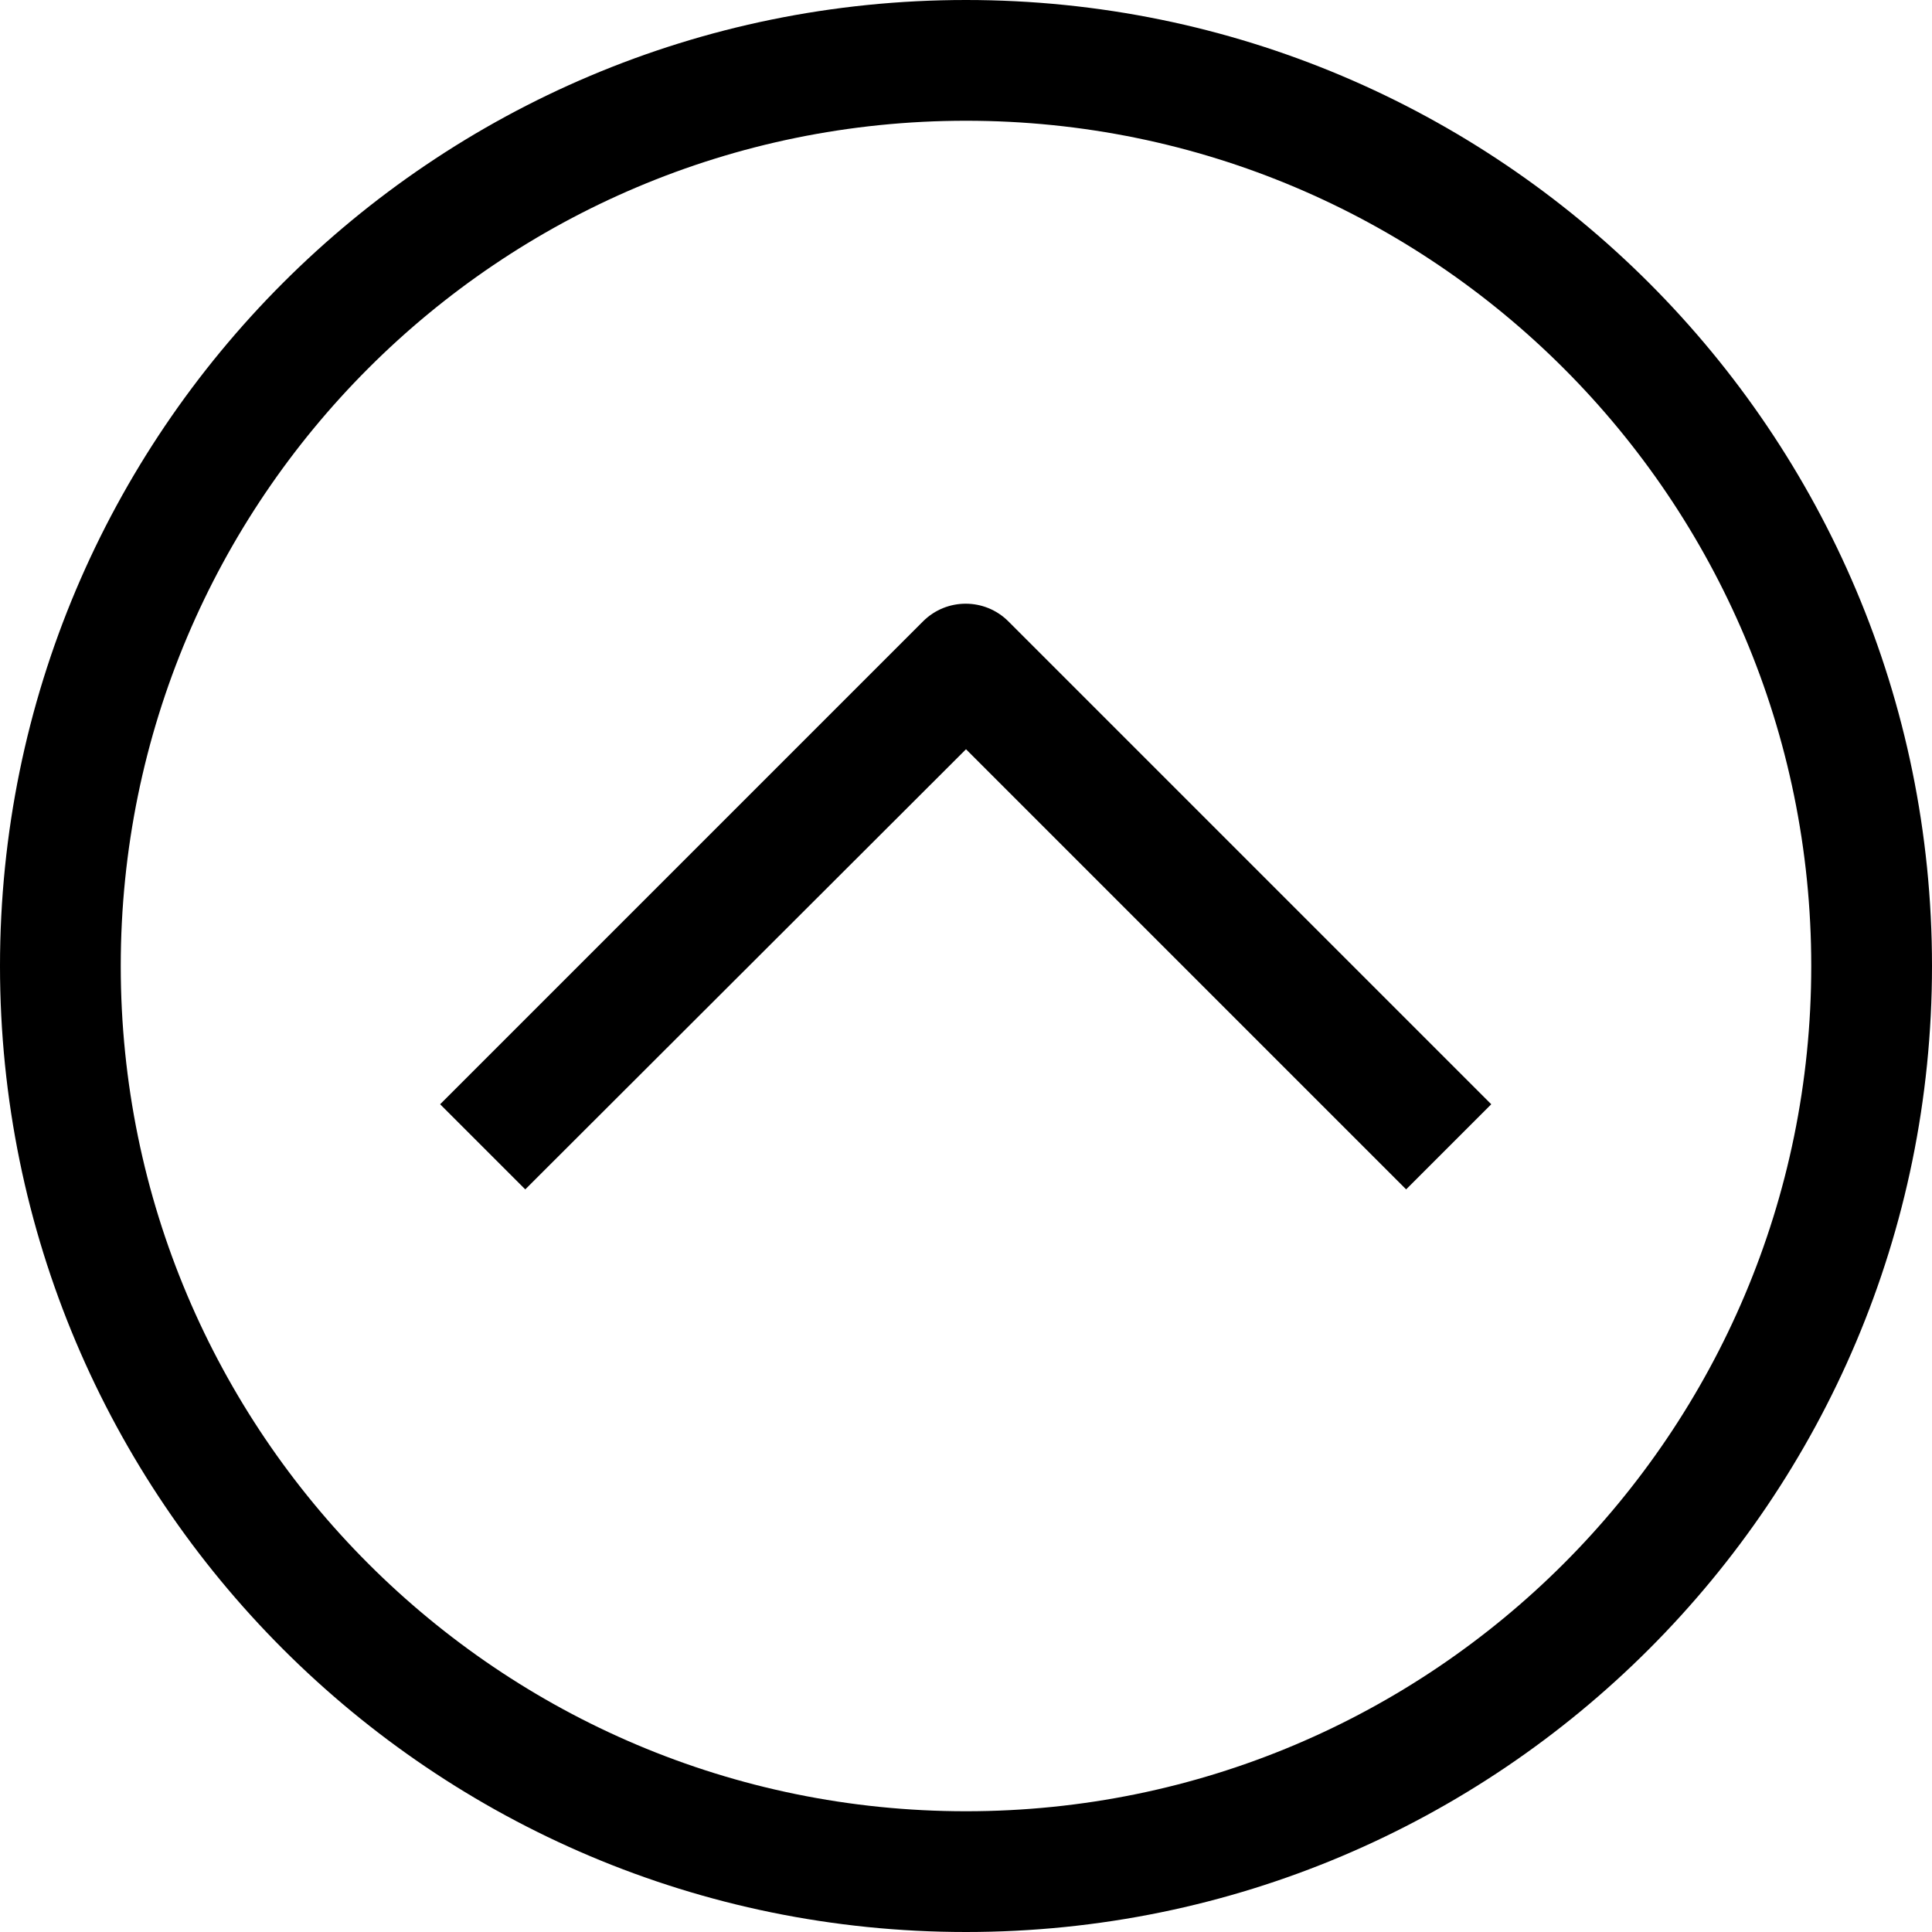
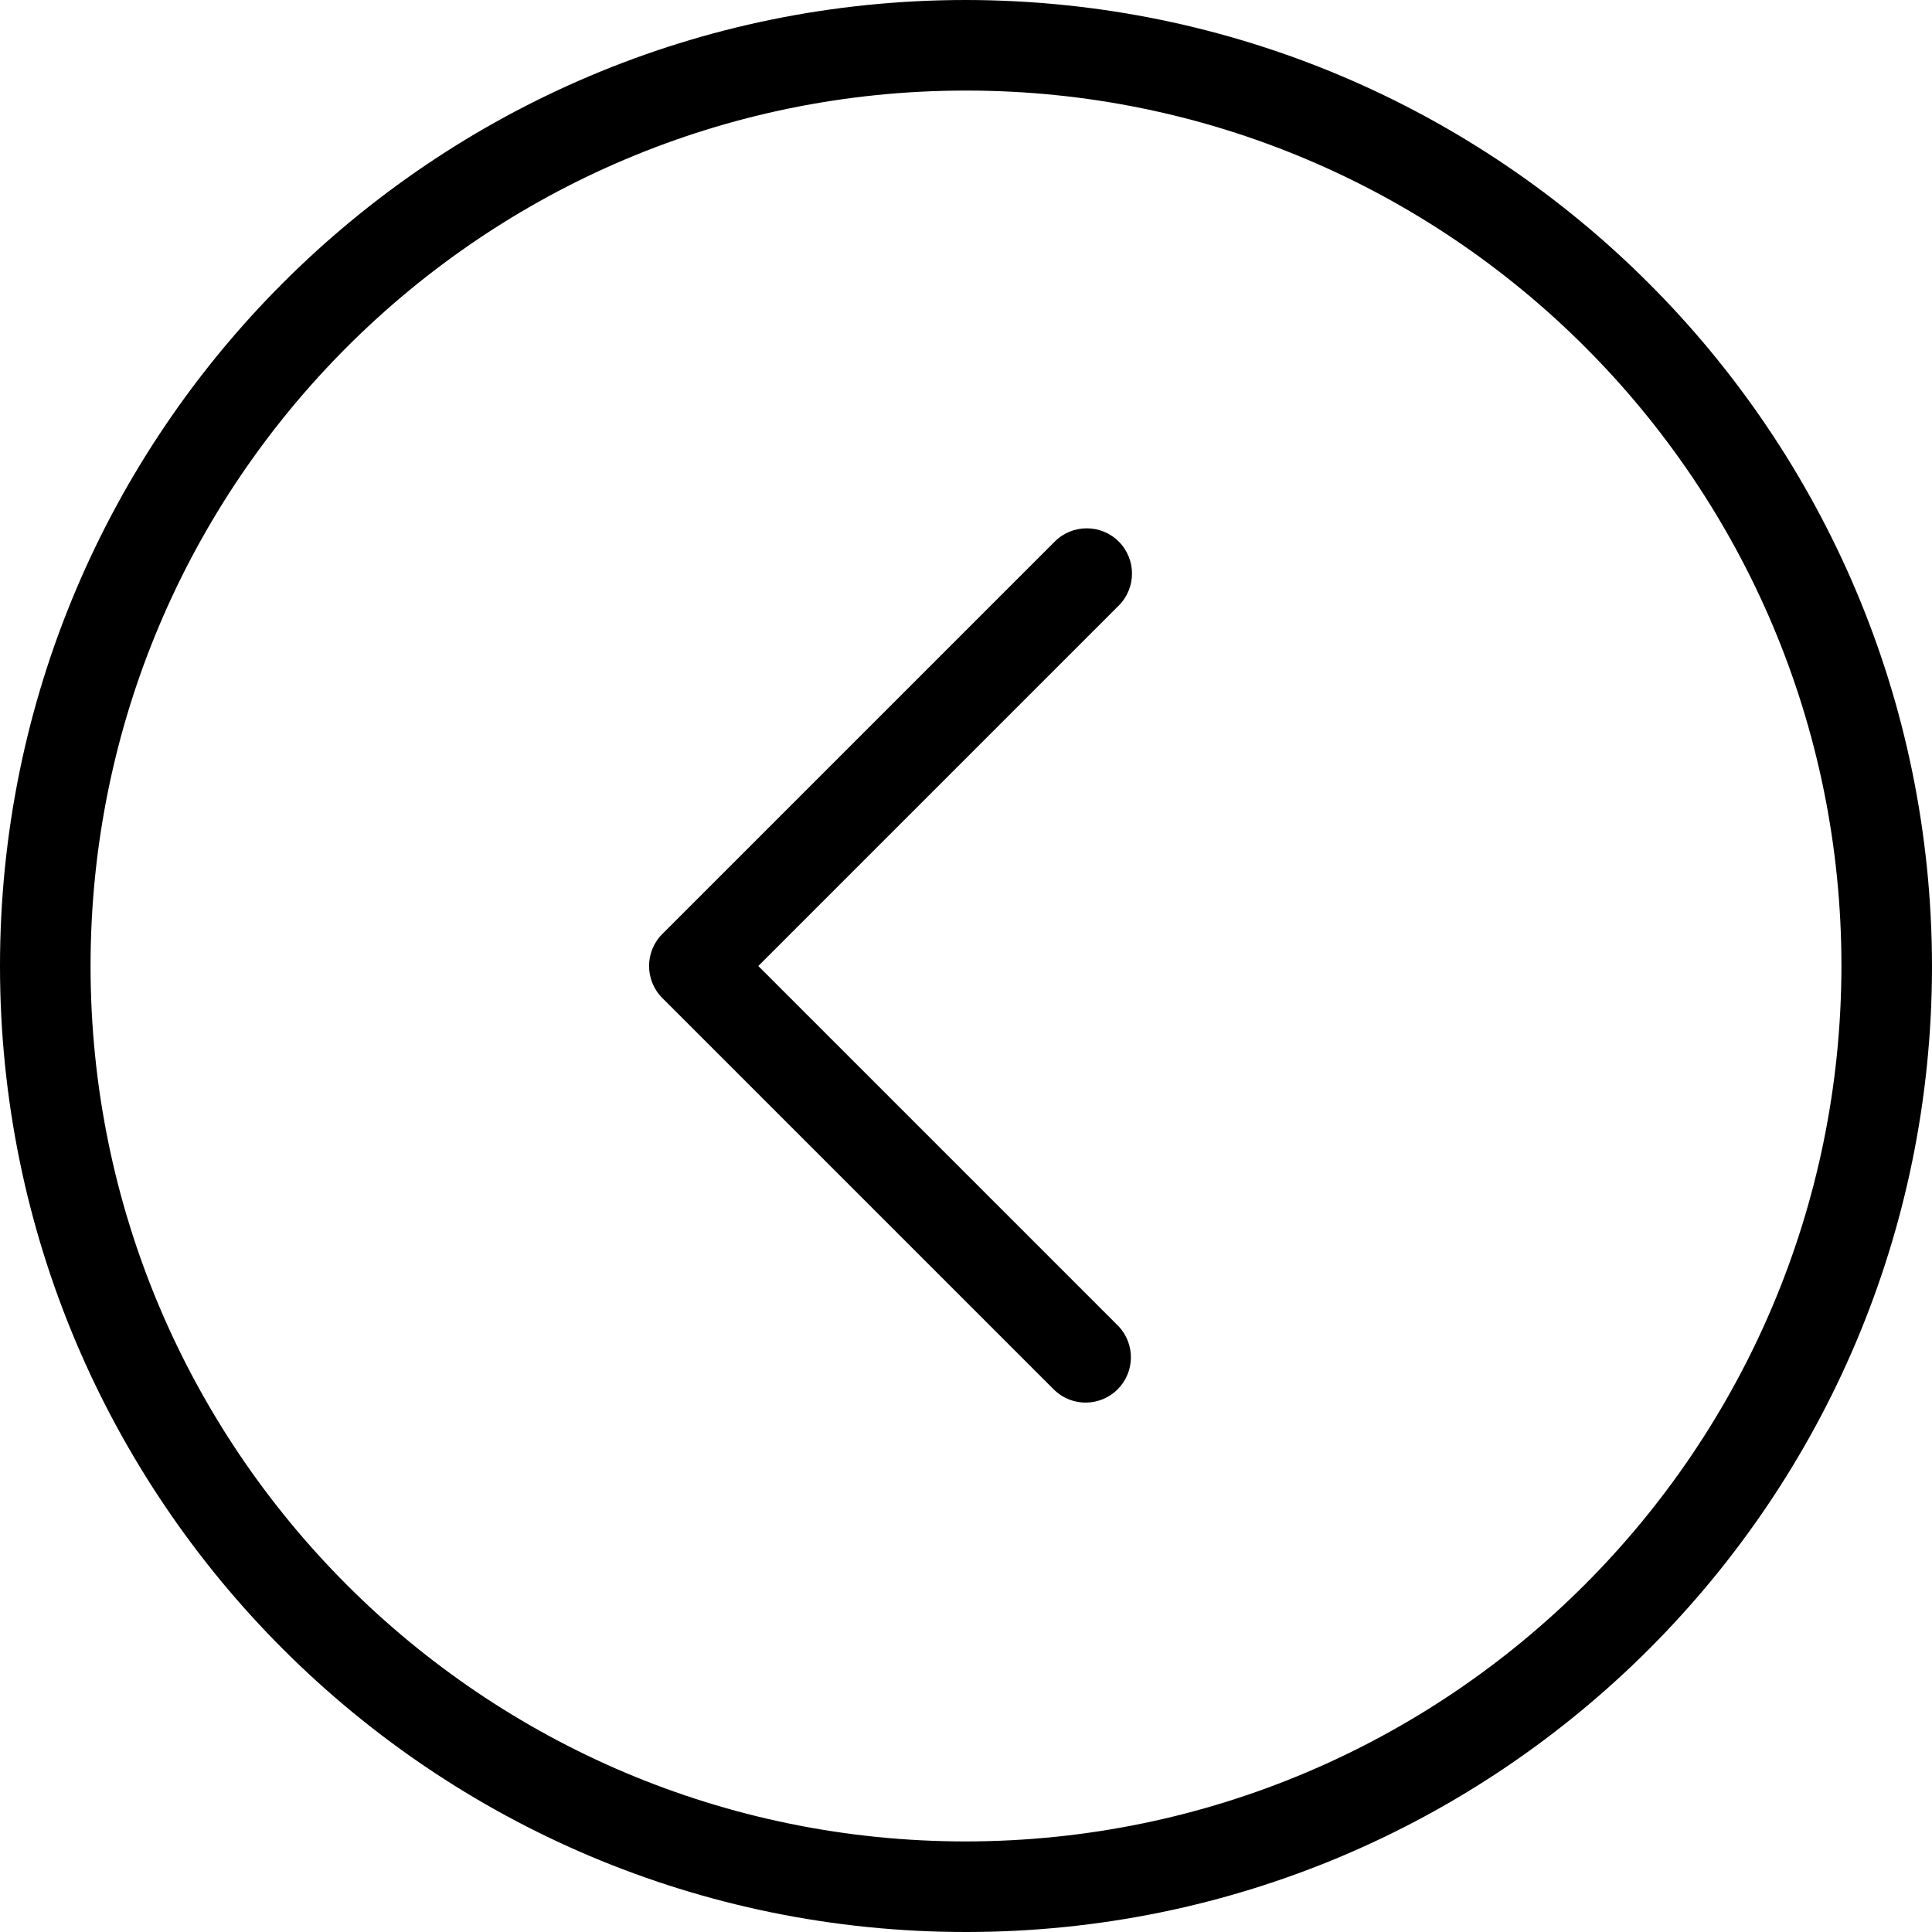
- <svg xmlns="http://www.w3.org/2000/svg" viewBox="0 0 32 32">
-   <g id="_90-Arrow_Up" data-name="90-Arrow Up">
-     <path d="M16,0A16,16,0,1,0,32,16,16,16,0,0,0,16,0Zm0,30A14,14,0,1,1,30,16,14,14,0,0,1,16,30Z" />
-     <path d="M15.29,10.29l-8,8,1.41,1.41L16,12.41l7.29,7.29,1.41-1.41-8-8A1,1,0,0,0,15.29,10.29Z" />
-   </g>
+ <svg xmlns="http://www.w3.org/2000/svg" data-name="Livello 1" id="Livello_1" viewBox="0 0 128 128">
+   <path d="M64,0a64,64,0,1,0,64,64A64.07,64.07,0,0,0,64,0Zm0,122a58,58,0,1,1,58-58A58.07,58.07,0,0,1,64,122Z" />
+   <path d="M74.12,35.88a3,3,0,0,0-4.24,0l-26,26a3,3,0,0,0,0,4.24l26,26a3,3,0,0,0,4.24-4.24L50.24,64,74.12,40.12A3,3,0,0,0,74.12,35.88Z" />
</svg>
